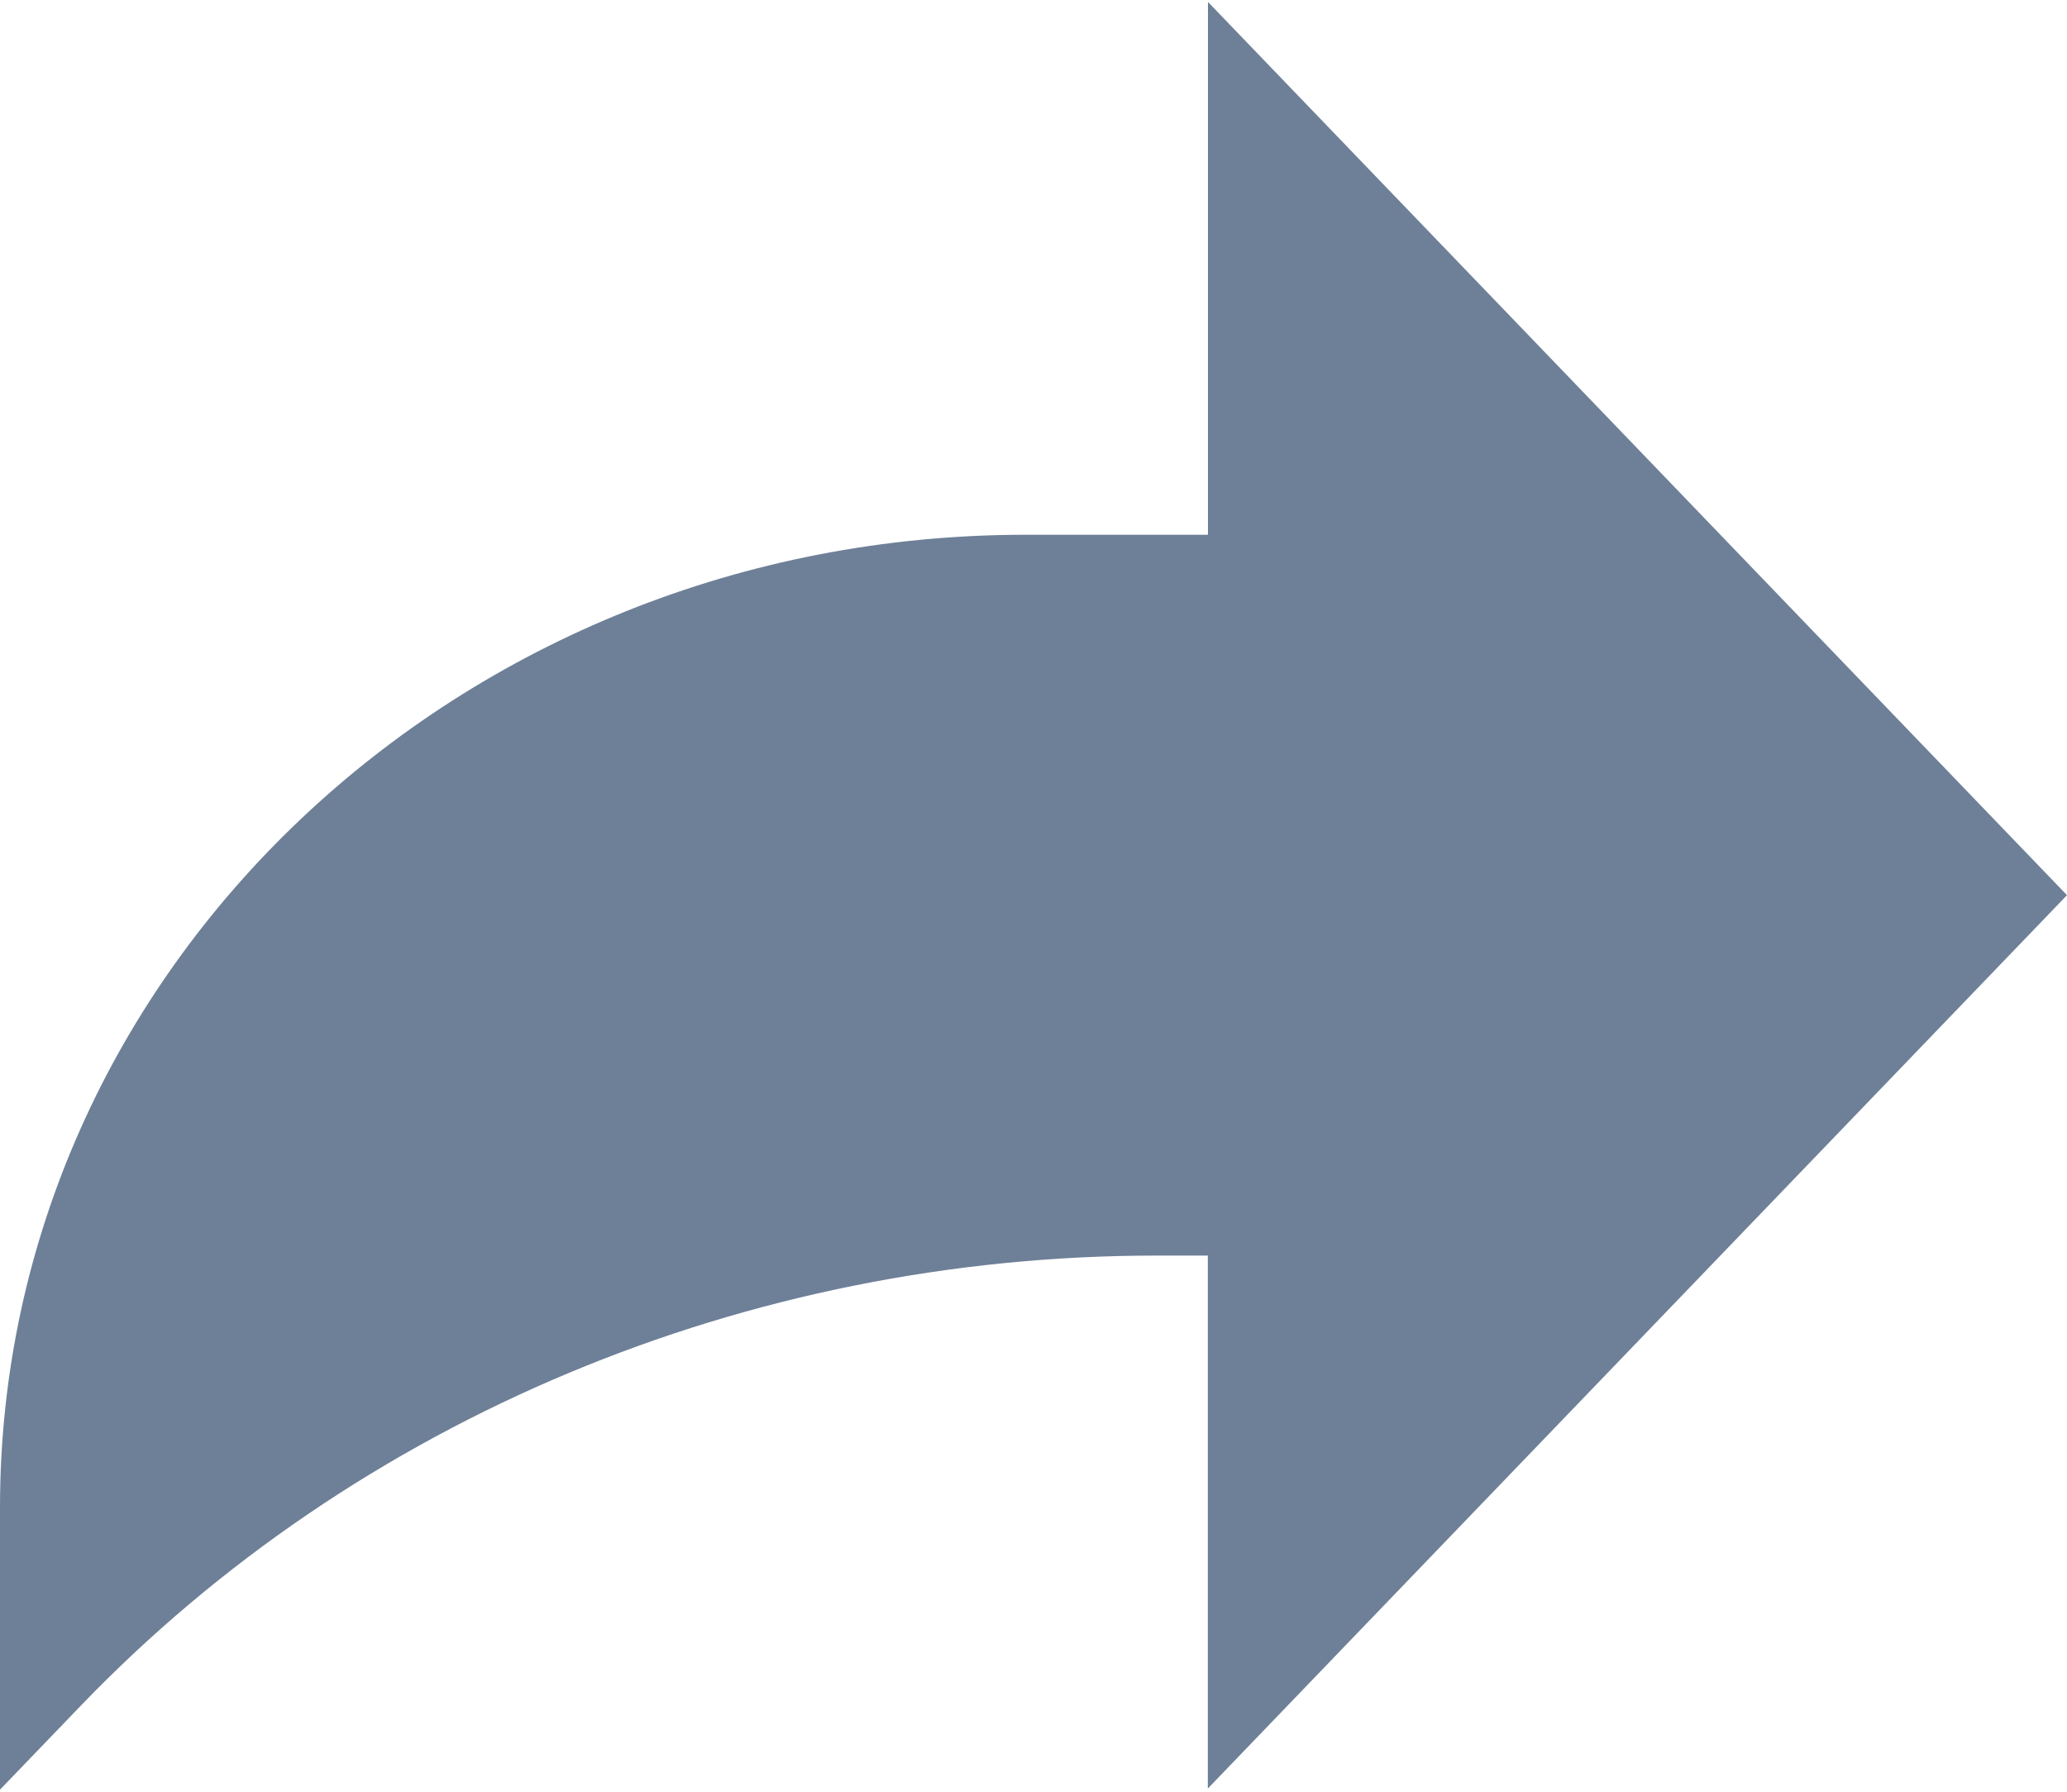
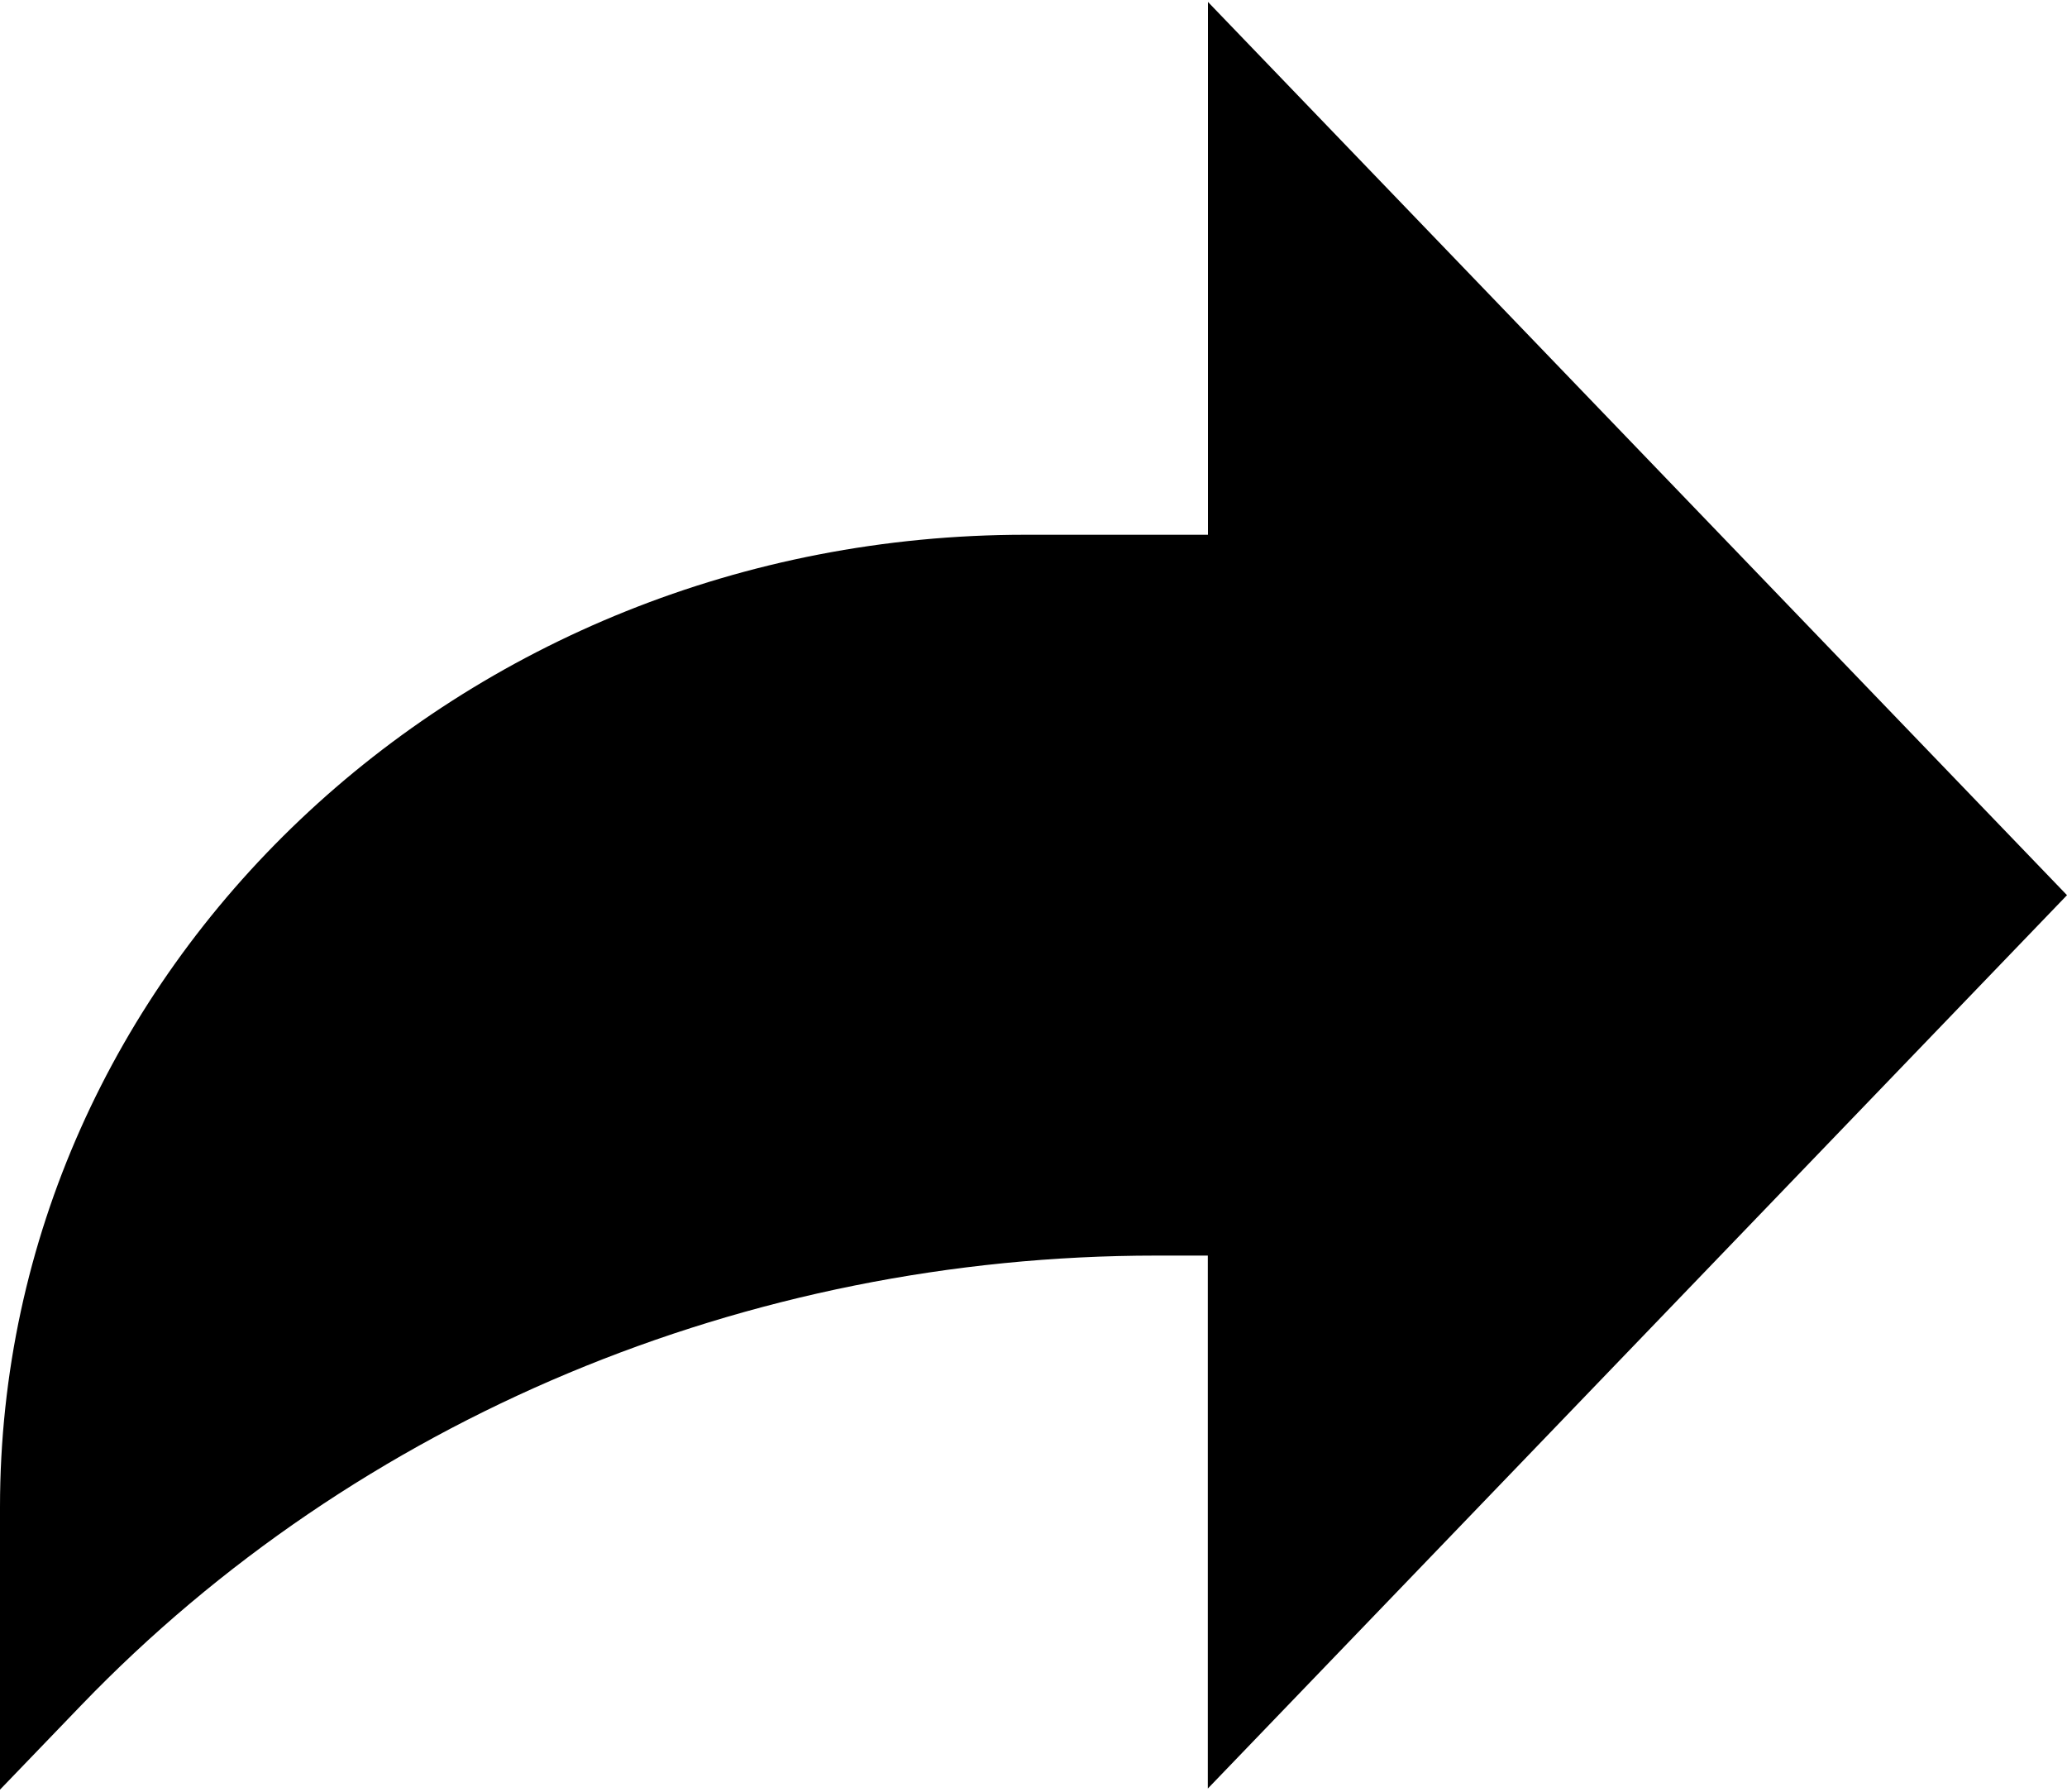
<svg xmlns="http://www.w3.org/2000/svg" width="15" height="13">
-   <path fill="#6E8098" d="M15 6.495L8.766.014V3.88H7.441C3.33 3.88 0 7.039 0 10.936v2.049l.589-.612C2.59 10.294 5.422 9.11 8.39 9.11h.375v3.867L15 6.495z" />
+   <path fill="currentColor" d="M15 6.495L8.766.014V3.88H7.441C3.33 3.88 0 7.039 0 10.936v2.049l.589-.612C2.59 10.294 5.422 9.11 8.39 9.11h.375v3.867L15 6.495z" />
</svg>
